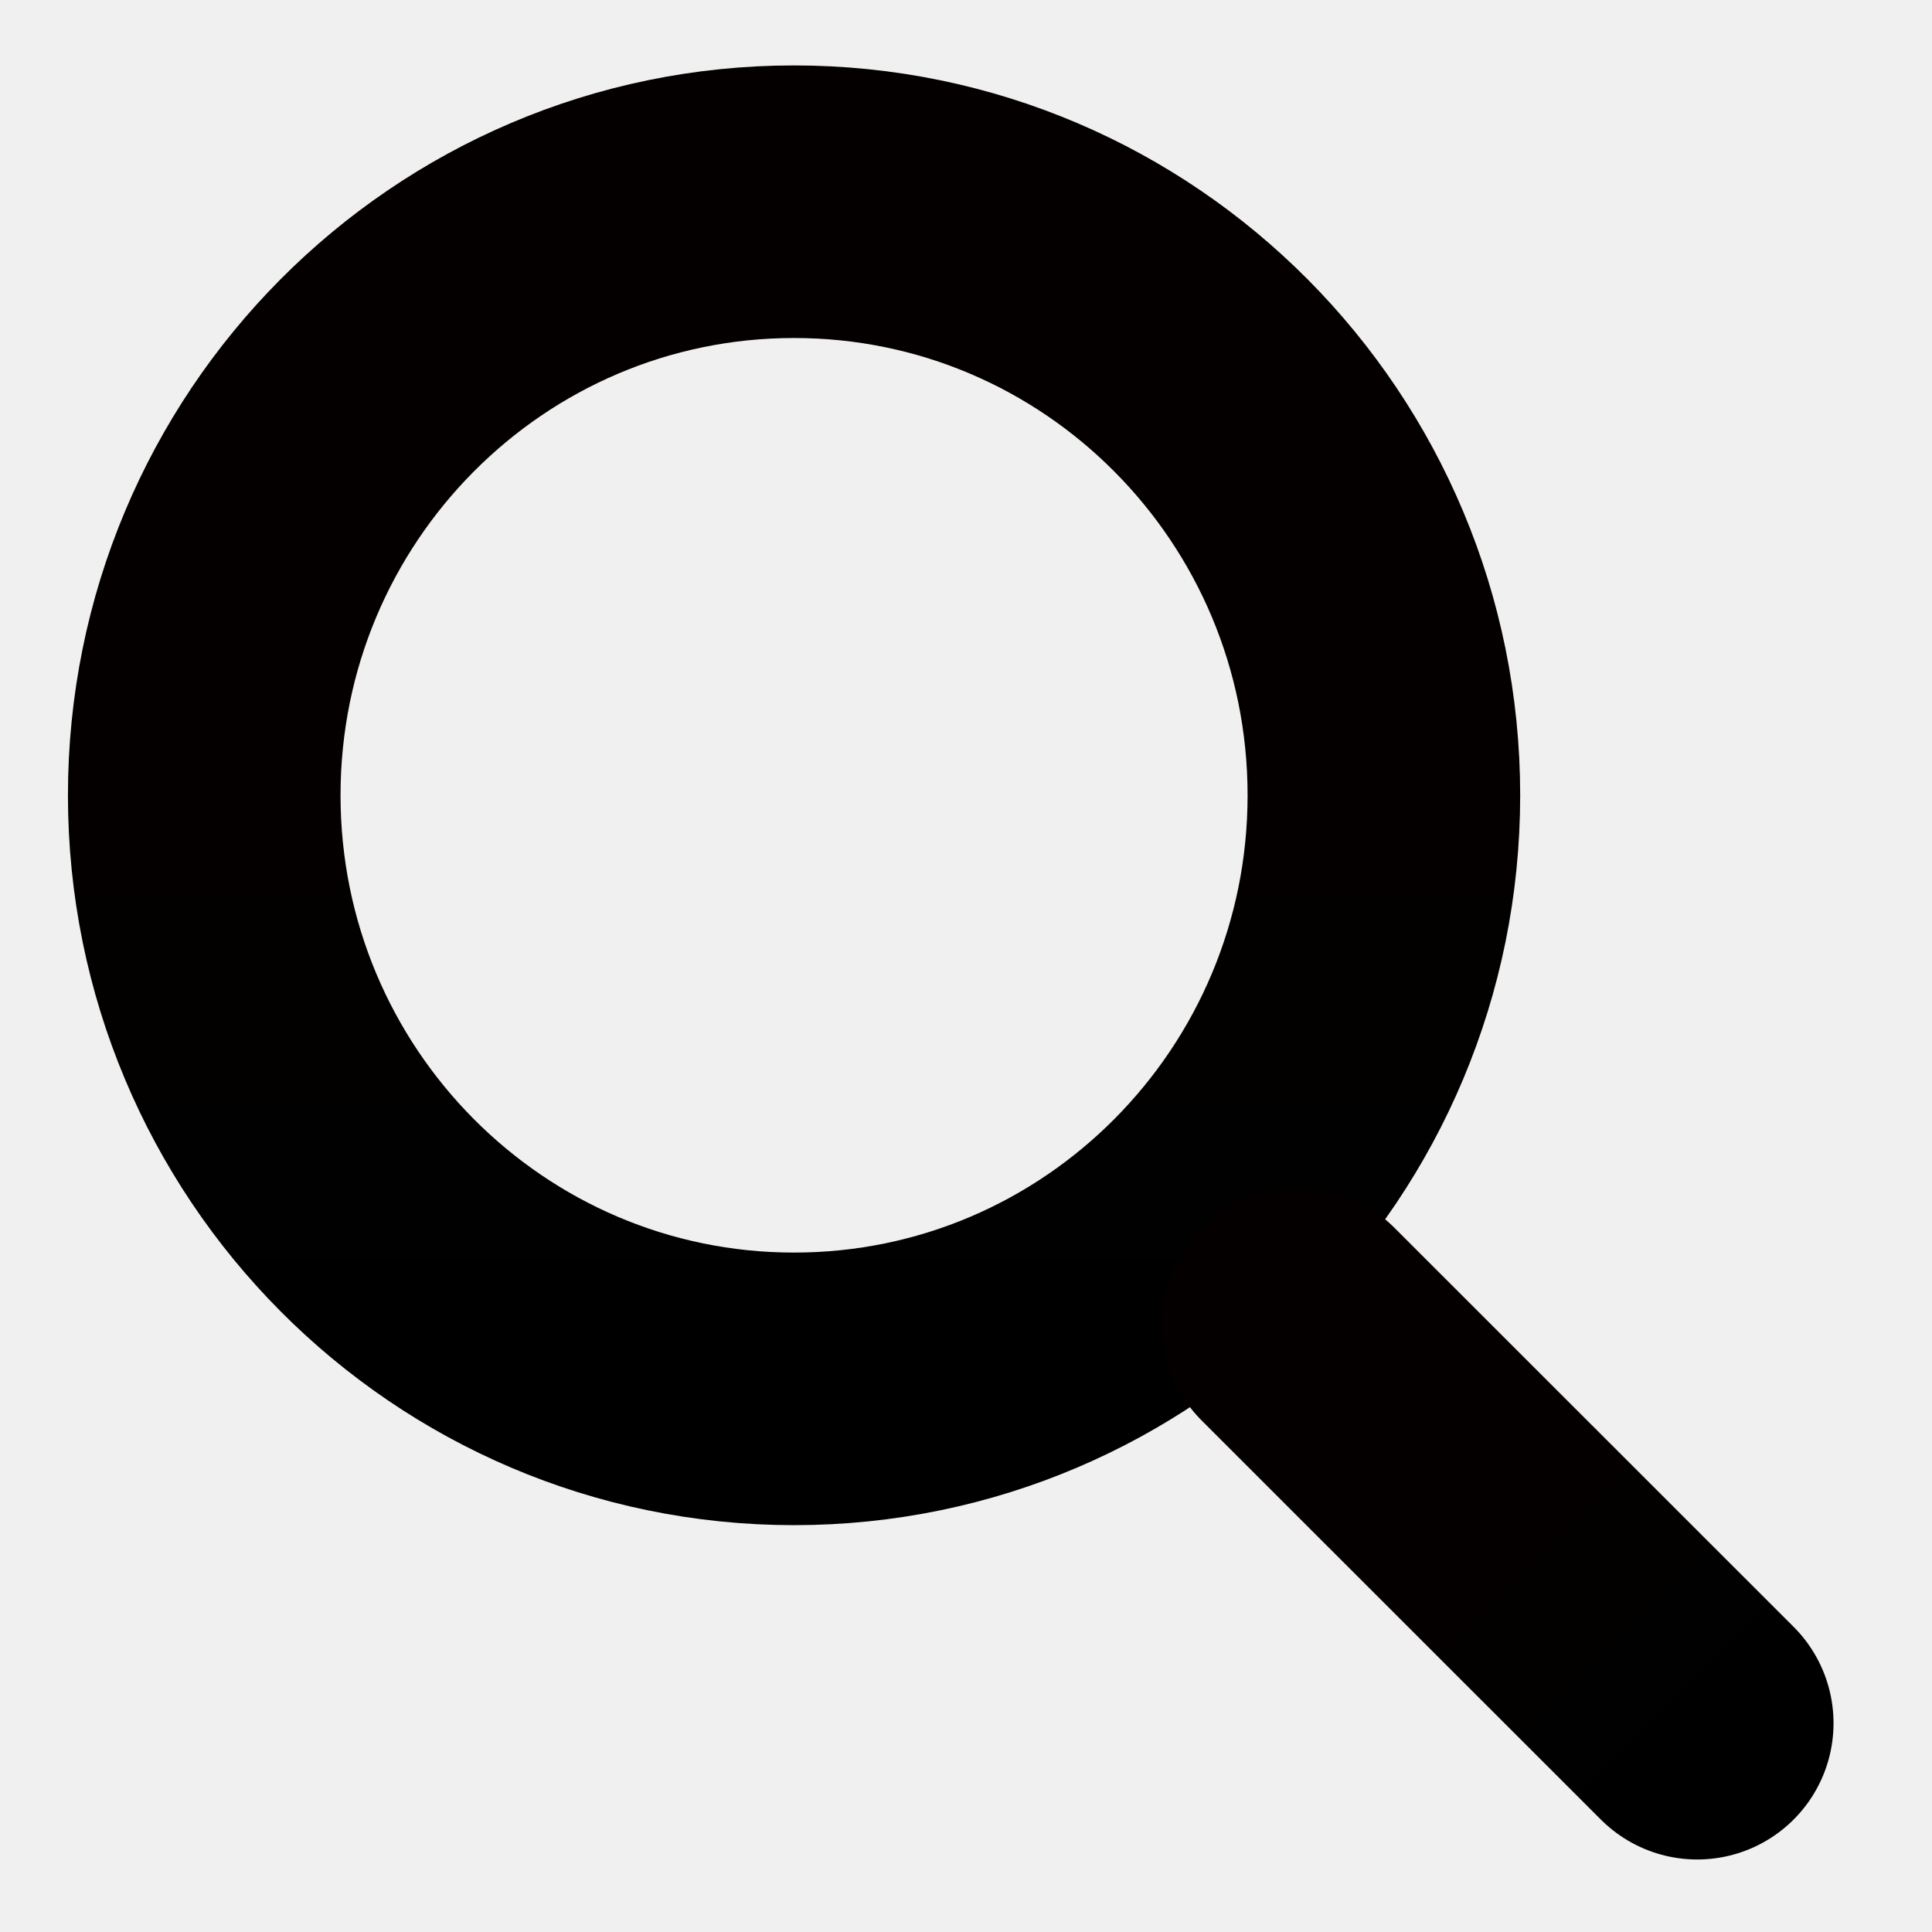
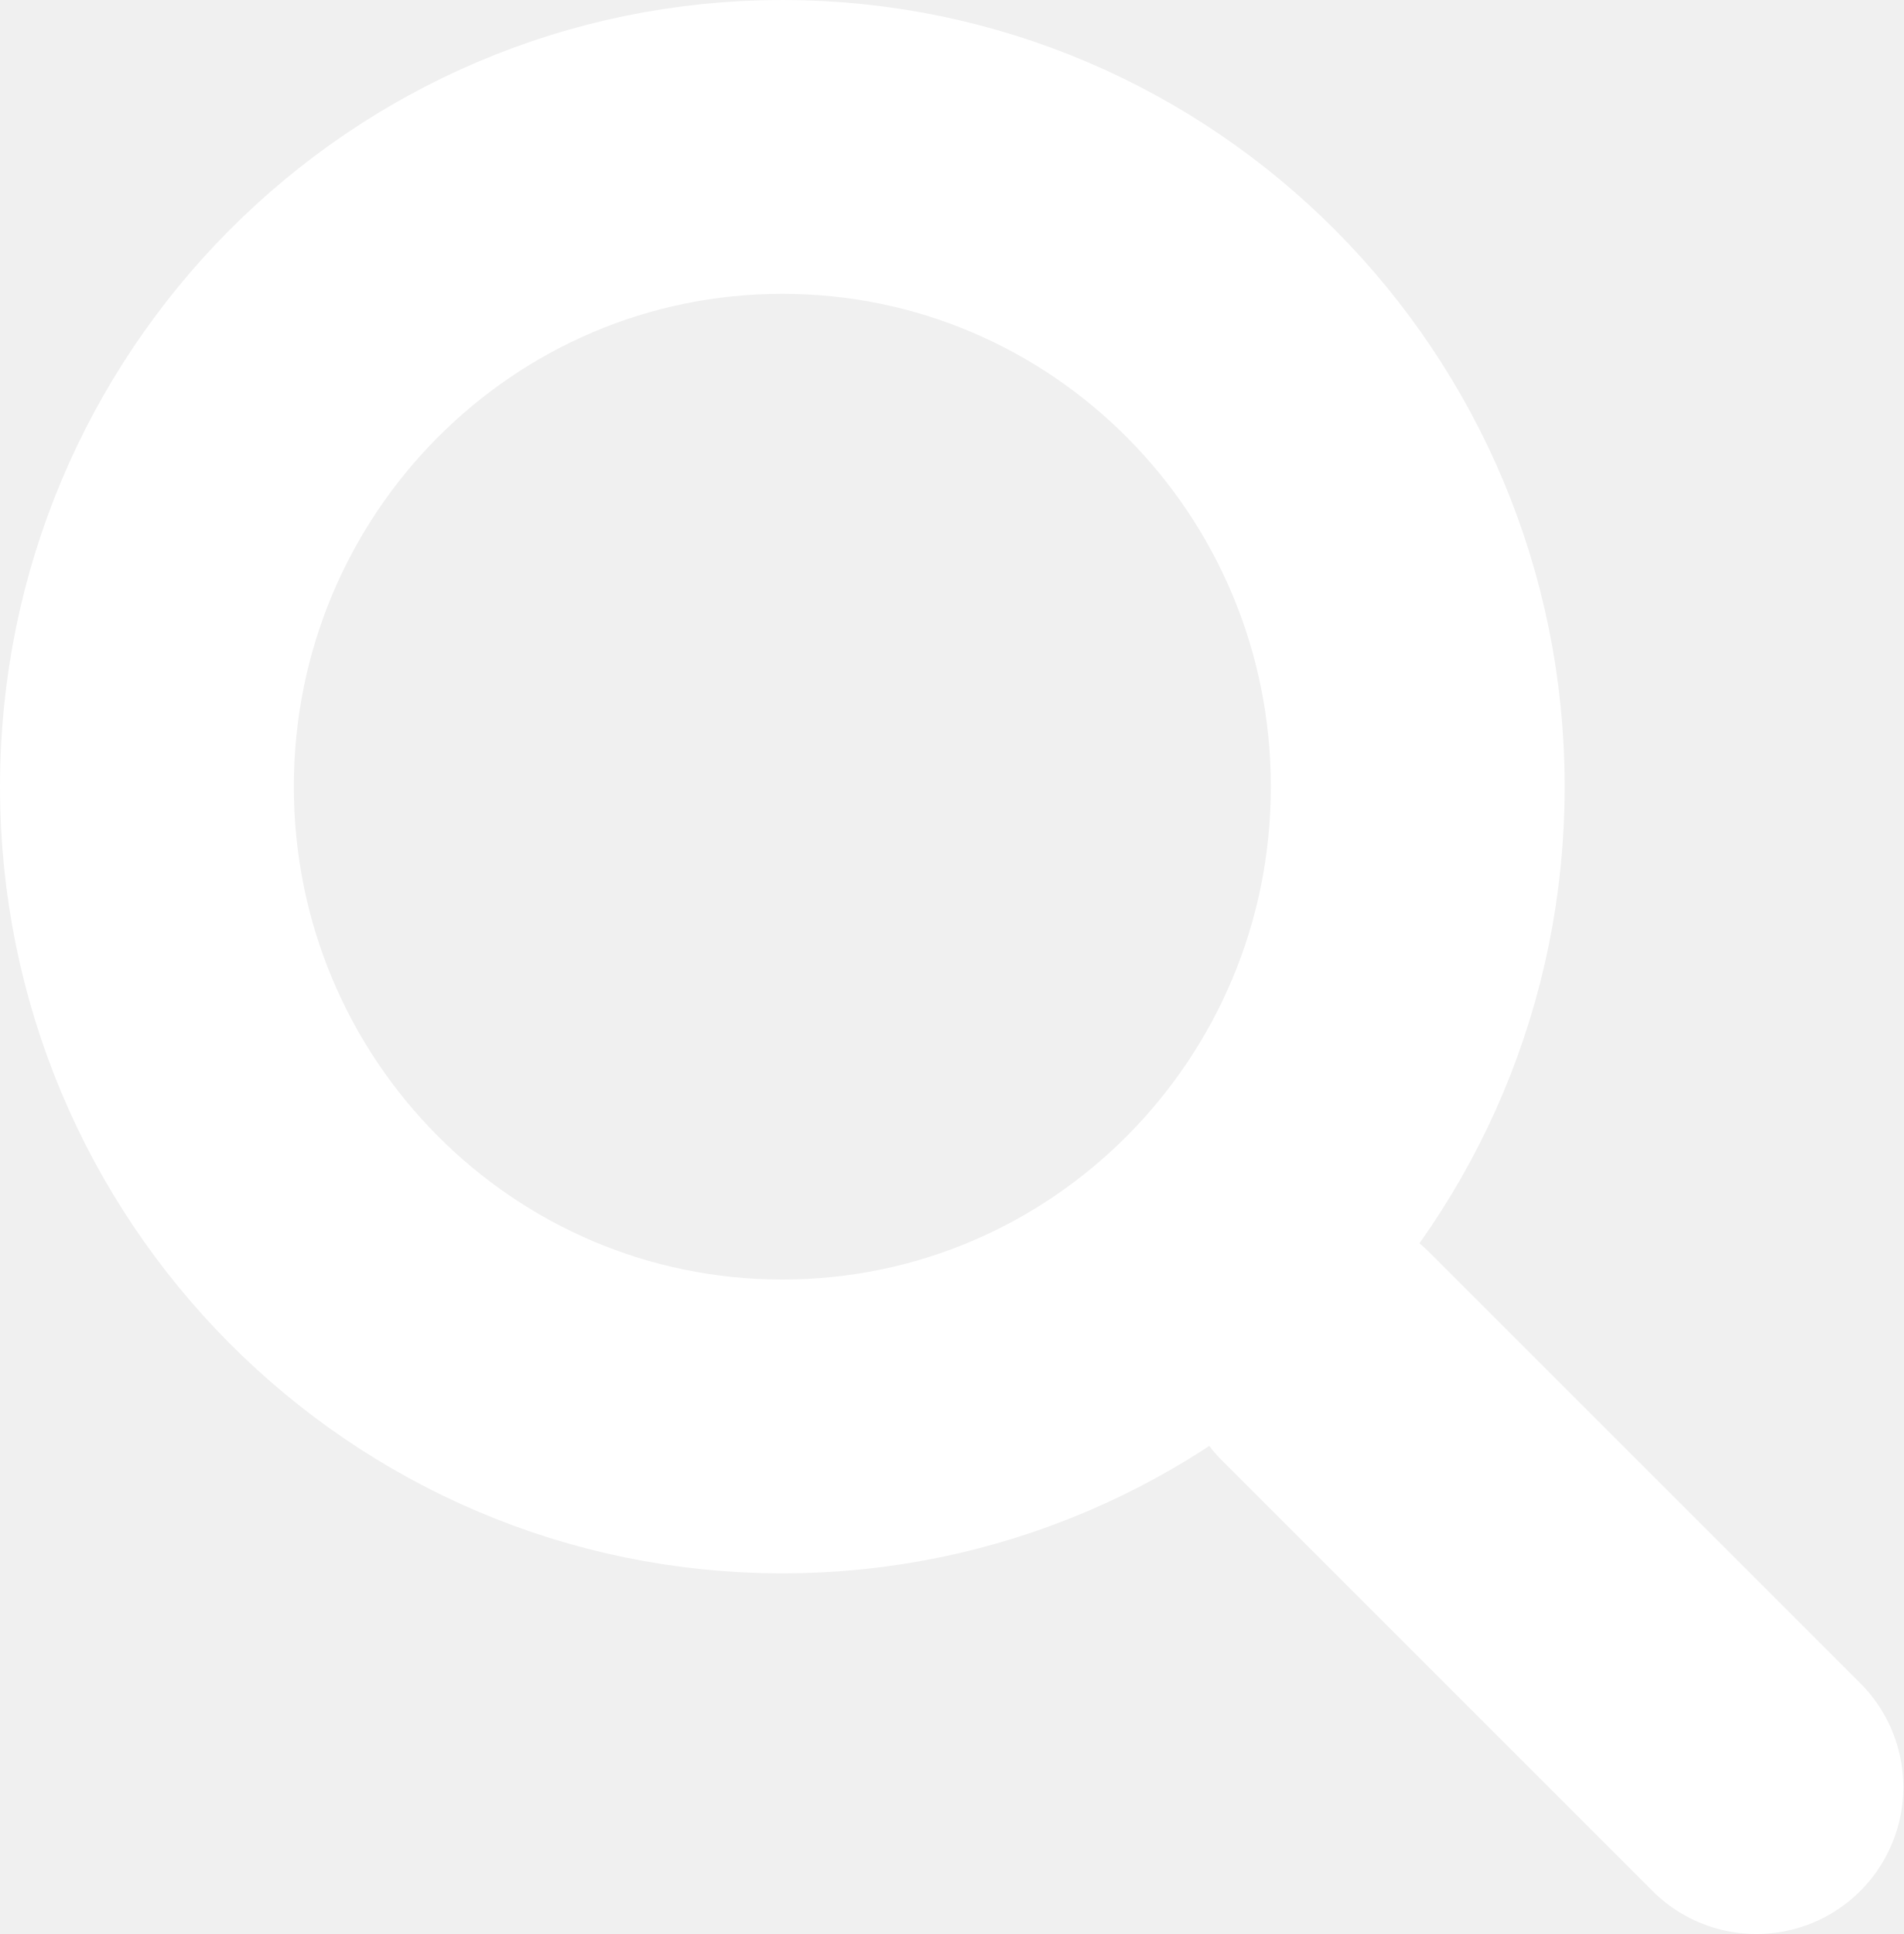
- <svg xmlns="http://www.w3.org/2000/svg" version="1.1" id="圖層_1" x="0px" y="0px" width="28.35px" height="28.35px" viewBox="0 0 28.35 28.35" enable-background="new 0 0 28.35 28.35" xml:space="preserve">
-   <linearGradient id="SVGID_1_" gradientUnits="userSpaceOnUse" x1="11.652" y1="0.961" x2="11.652" y2="22.381">
-     <stop offset="0" style="stop-color:#040000" />
-     <stop offset="0.476" style="stop-color:#040000" />
-     <stop offset="0.647" style="stop-color:#030000" />
-     <stop offset="0.77" style="stop-color:#020101" />
-     <stop offset="0.868" style="stop-color:#000000" />
-     <stop offset="0.952" style="stop-color:#010000" />
-     <stop offset="0.99" style="stop-color:#000000" />
-   </linearGradient>
-   <ellipse fill="none" stroke="url(#SVGID_1_)" stroke-width="4" stroke-miterlimit="10" cx="11.652" cy="11.67" rx="8.655" ry="8.71" />
-   <linearGradient id="SVGID_2_" gradientUnits="userSpaceOnUse" x1="3.484" y1="33.862" x2="3.484" y2="48.085" gradientTransform="matrix(0.7071 -0.7071 0.5728 0.5728 -3.9584 1.3502)">
-     <stop offset="0" style="stop-color:#040000" />
-     <stop offset="0.476" style="stop-color:#040000" />
-     <stop offset="0.647" style="stop-color:#030000" />
-     <stop offset="0.77" style="stop-color:#020101" />
-     <stop offset="0.868" style="stop-color:#000000" />
-     <stop offset="0.952" style="stop-color:#010000" />
-     <stop offset="0.99" style="stop-color:#000000" />
-   </linearGradient>
-   <line fill="none" stroke="url(#SVGID_2_)" stroke-width="4" stroke-linecap="round" stroke-linejoin="round" stroke-miterlimit="10" x1="19.048" y1="19.431" x2="24.905" y2="25.286" />
+ <svg xmlns="http://www.w3.org/2000/svg" id="圖層_1" data-name="圖層 1" viewBox="0 0 25.91 26.33">
+   <defs>
+     <style>.cls-1,.cls-2{fill:none;stroke:#fff;stroke-width:4px;}.cls-1{stroke-miterlimit:10;}.cls-2{stroke-linecap:round;stroke-linejoin:round;}</style>
+   </defs>
+   <ellipse class="cls-1" cx="10.65" cy="10.71" rx="8.65" ry="8.71" />
+   <line class="cls-2" x1="18.05" y1="18.47" x2="23.91" y2="24.33" />
</svg>
